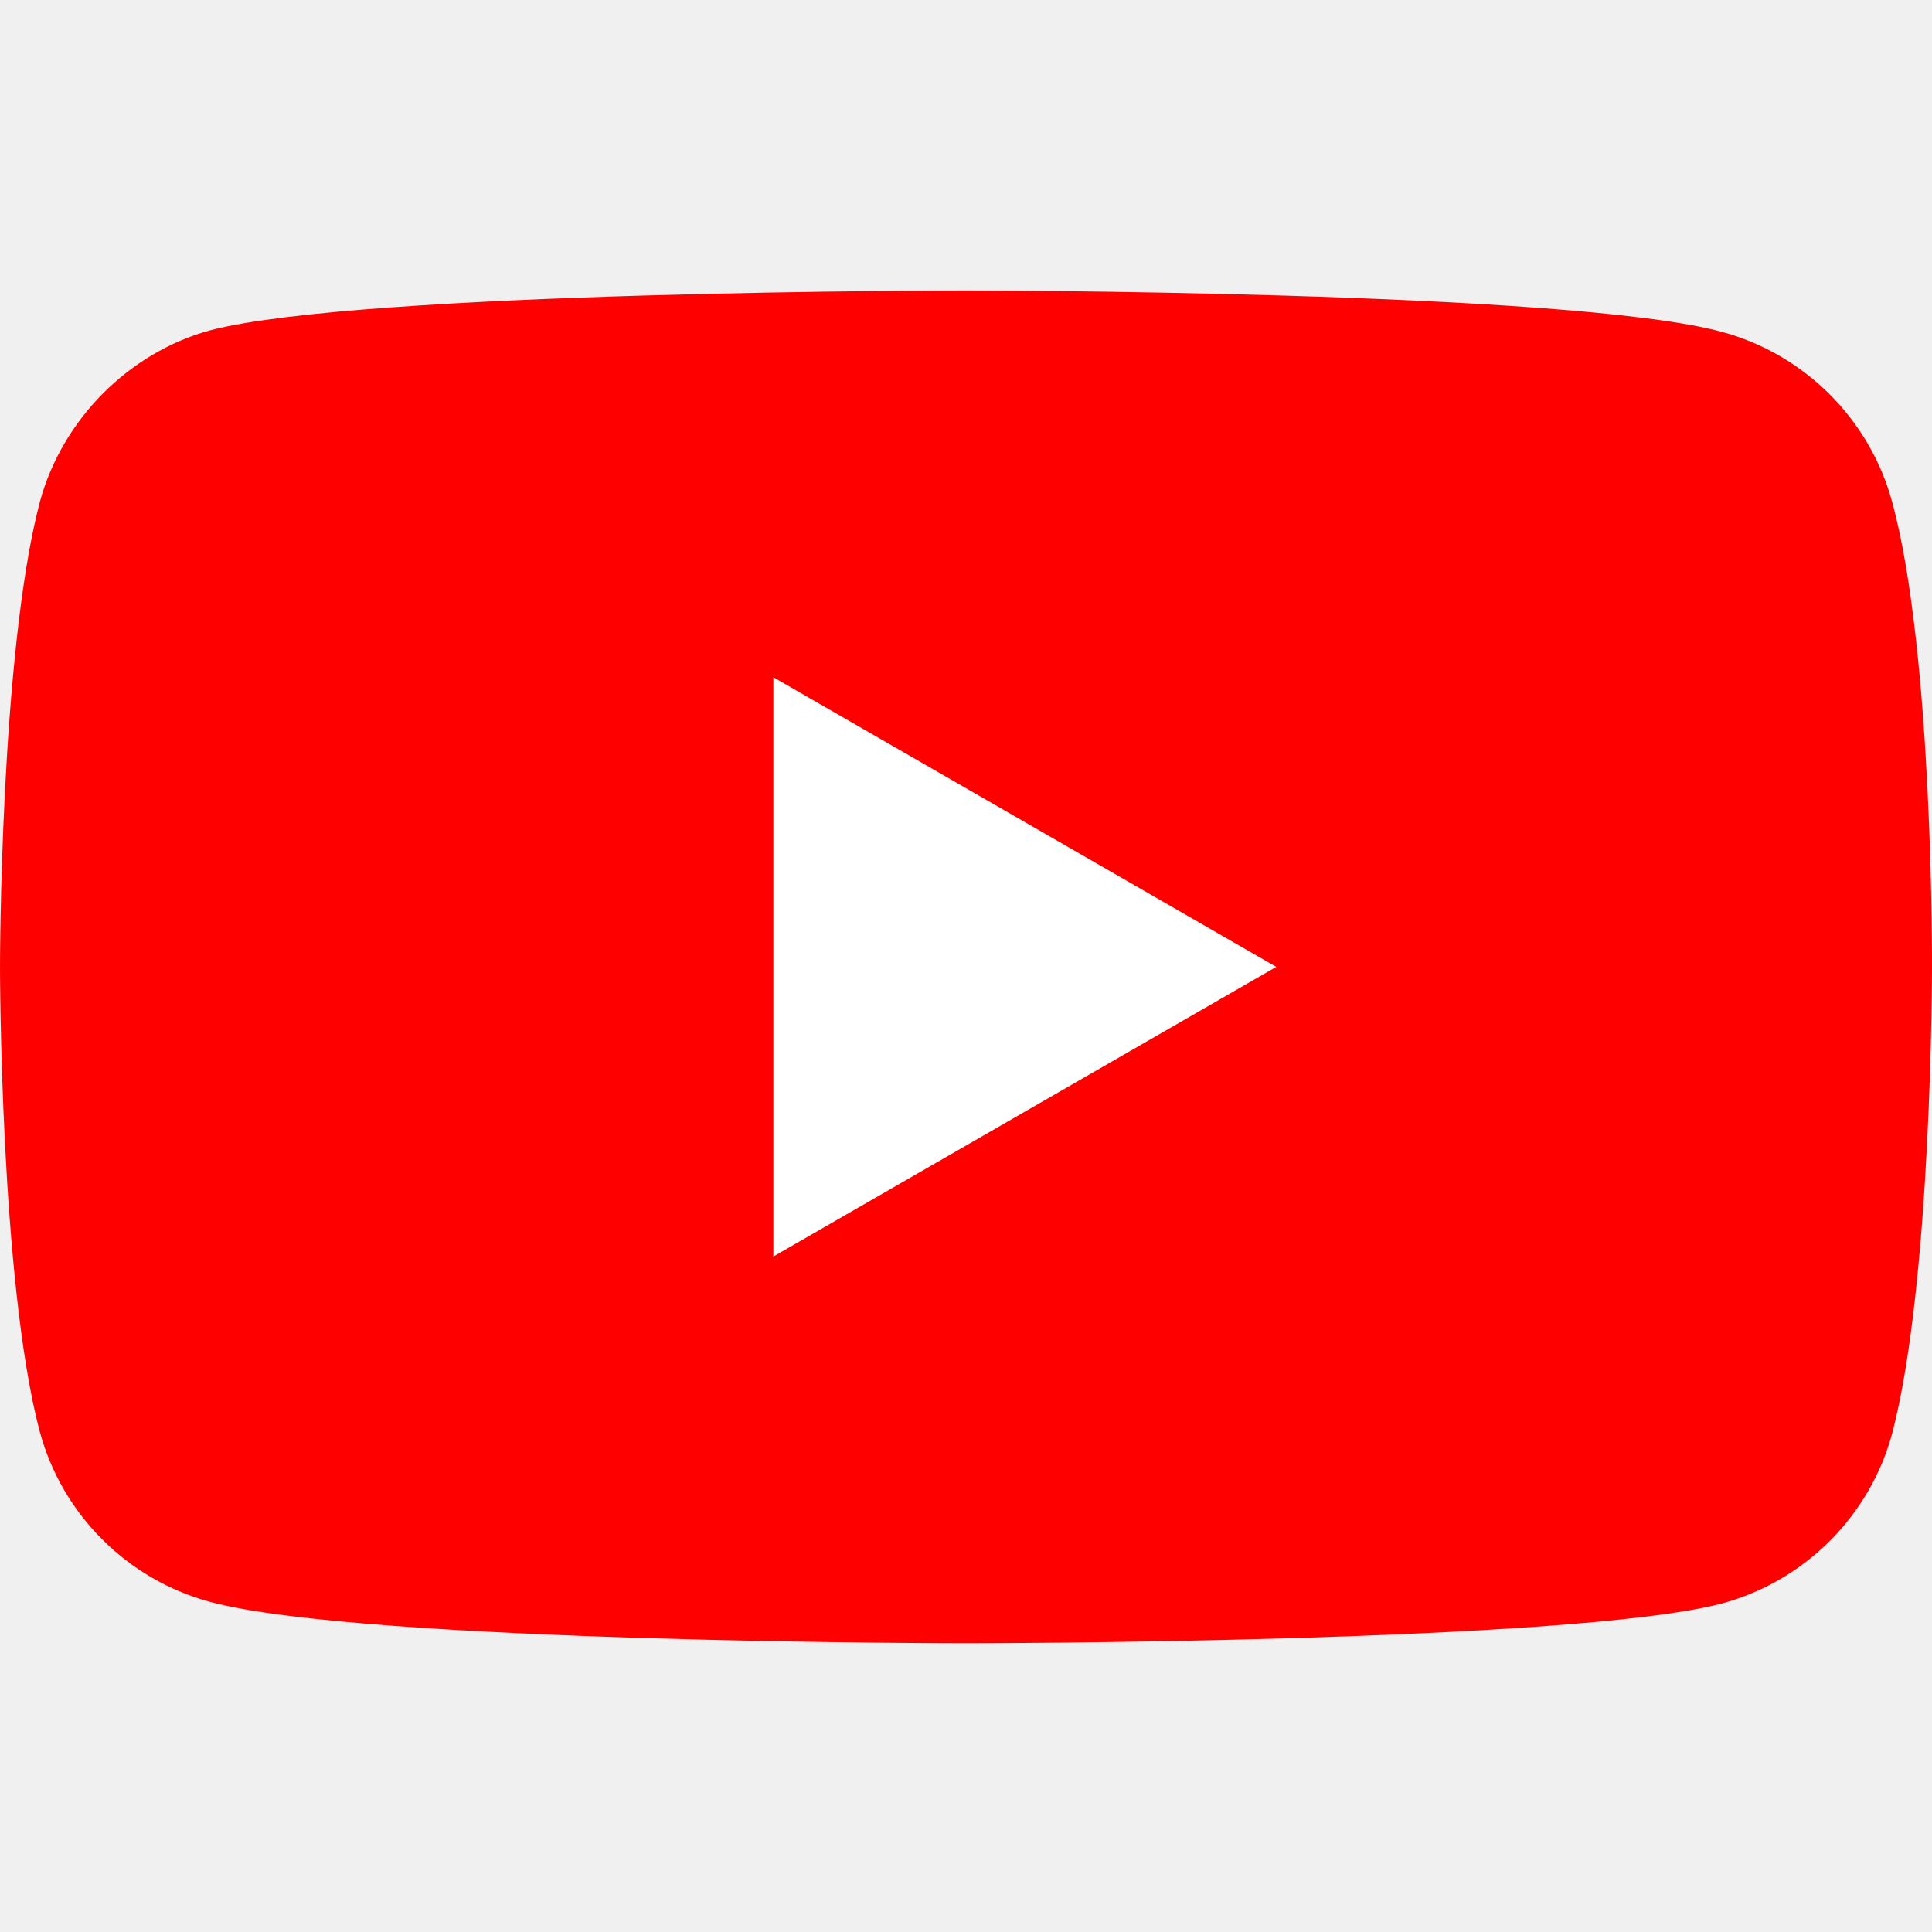
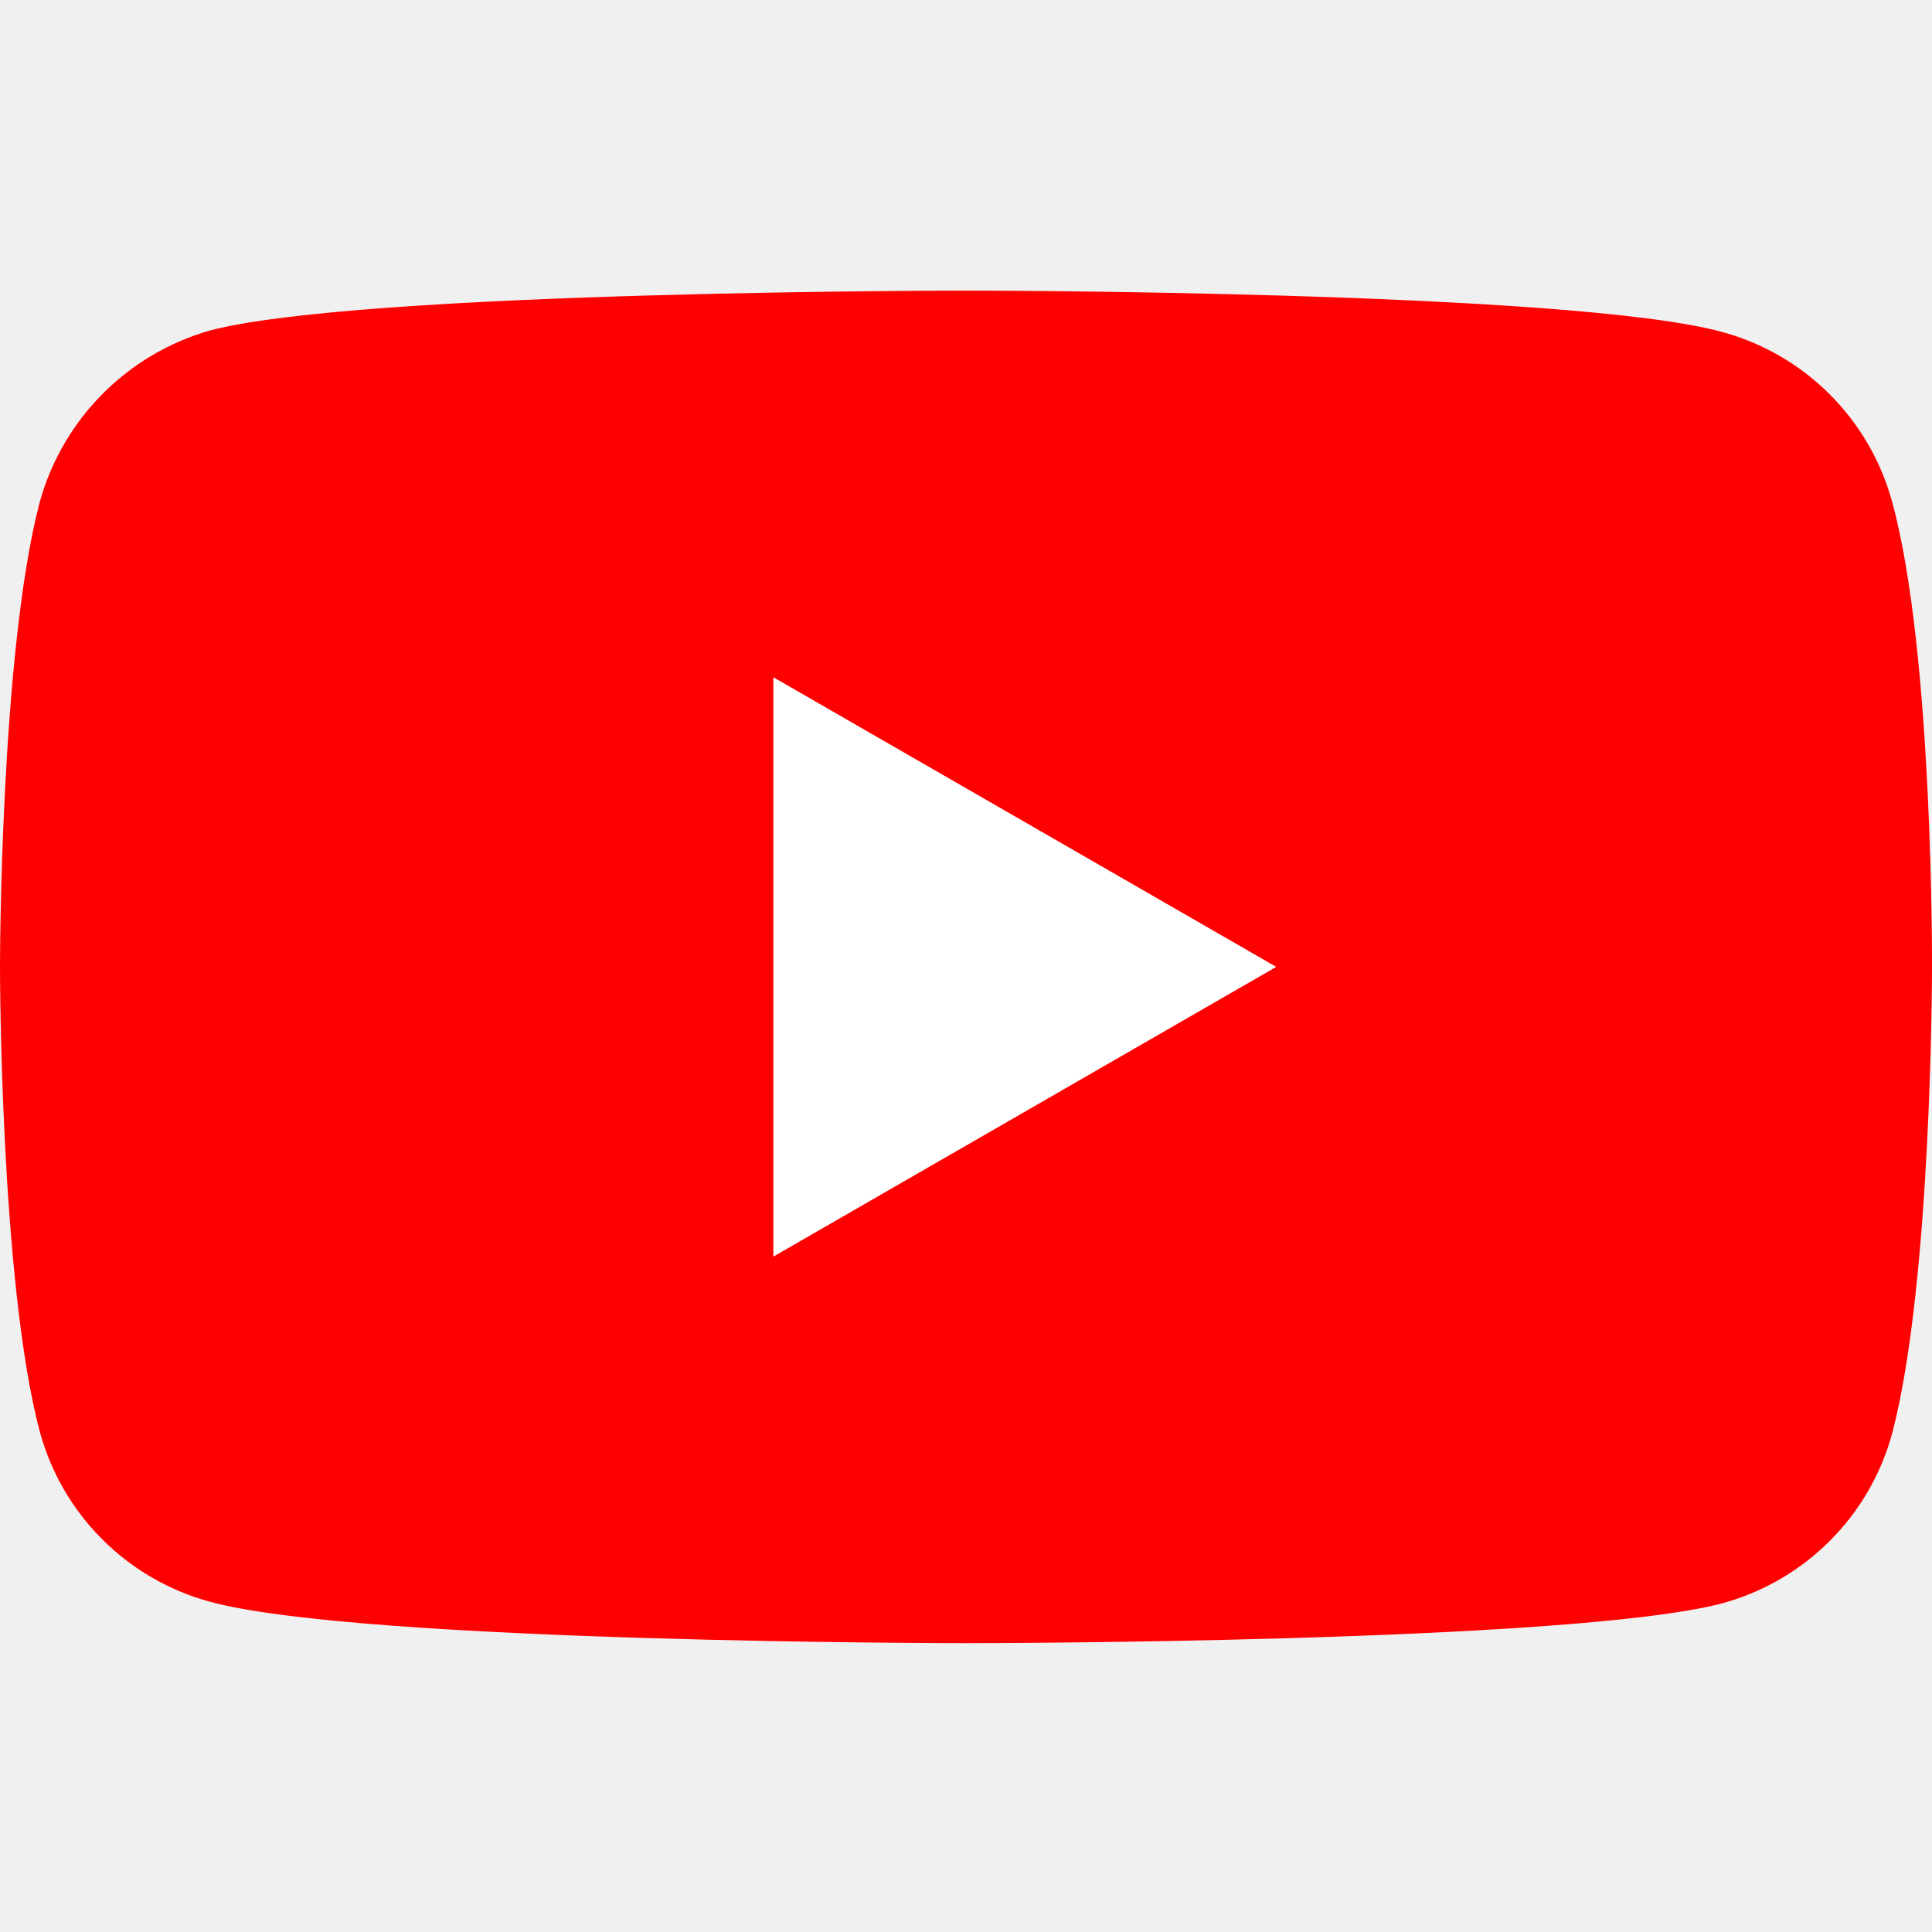
- <svg xmlns="http://www.w3.org/2000/svg" width="24" height="24" viewBox="0 0 24 24" fill="none">
+ <svg xmlns="http://www.w3.org/2000/svg" width="24" height="24" fill="none">
  <g clip-path="url(#clip0)">
-     <path d="M23.506 6.239C23.229 5.211 22.418 4.4 21.39 4.123C19.512 3.609 12 3.609 12 3.609C12 3.609 4.488 3.609 2.609 4.104C1.601 4.38 0.771 5.211 0.494 6.239C0 8.117 0 12.011 0 12.011C0 12.011 0 15.925 0.494 17.784C0.771 18.812 1.581 19.622 2.61 19.899C4.507 20.413 12 20.413 12 20.413C12 20.413 19.512 20.413 21.39 19.919C22.418 19.642 23.229 18.832 23.506 17.804C24 15.925 24 12.031 24 12.031C24 12.031 24.02 8.117 23.506 6.239Z" fill="#FF0000" />
-     <path d="M9.607 15.609L15.854 12.011L9.607 8.413V15.609Z" fill="white" />
+     <path d="M23.506 6.239a3.007 3.007 0 00-2.116-2.116C19.512 3.61 12 3.61 12 3.61s-7.512 0-9.39.495A3.068 3.068 0 00.493 6.239C0 8.117 0 12.01 0 12.01s0 3.915.494 5.773a3.008 3.008 0 002.116 2.115c1.897.514 9.39.514 9.39.514s7.512 0 9.39-.494a3.007 3.007 0 002.116-2.115C24 15.926 24 12.03 24 12.03s.02-3.914-.494-5.792z" fill="red" />
+     <path d="M9.607 15.61l6.247-3.599-6.247-3.598v7.196z" fill="#fff" />
  </g>
  <defs>
    <clipPath id="clip0">
-       <rect width="24" height="24" fill="white" />
+       <path fill="#fff" d="M0 0h24v24H0z" />
    </clipPath>
  </defs>
</svg>
